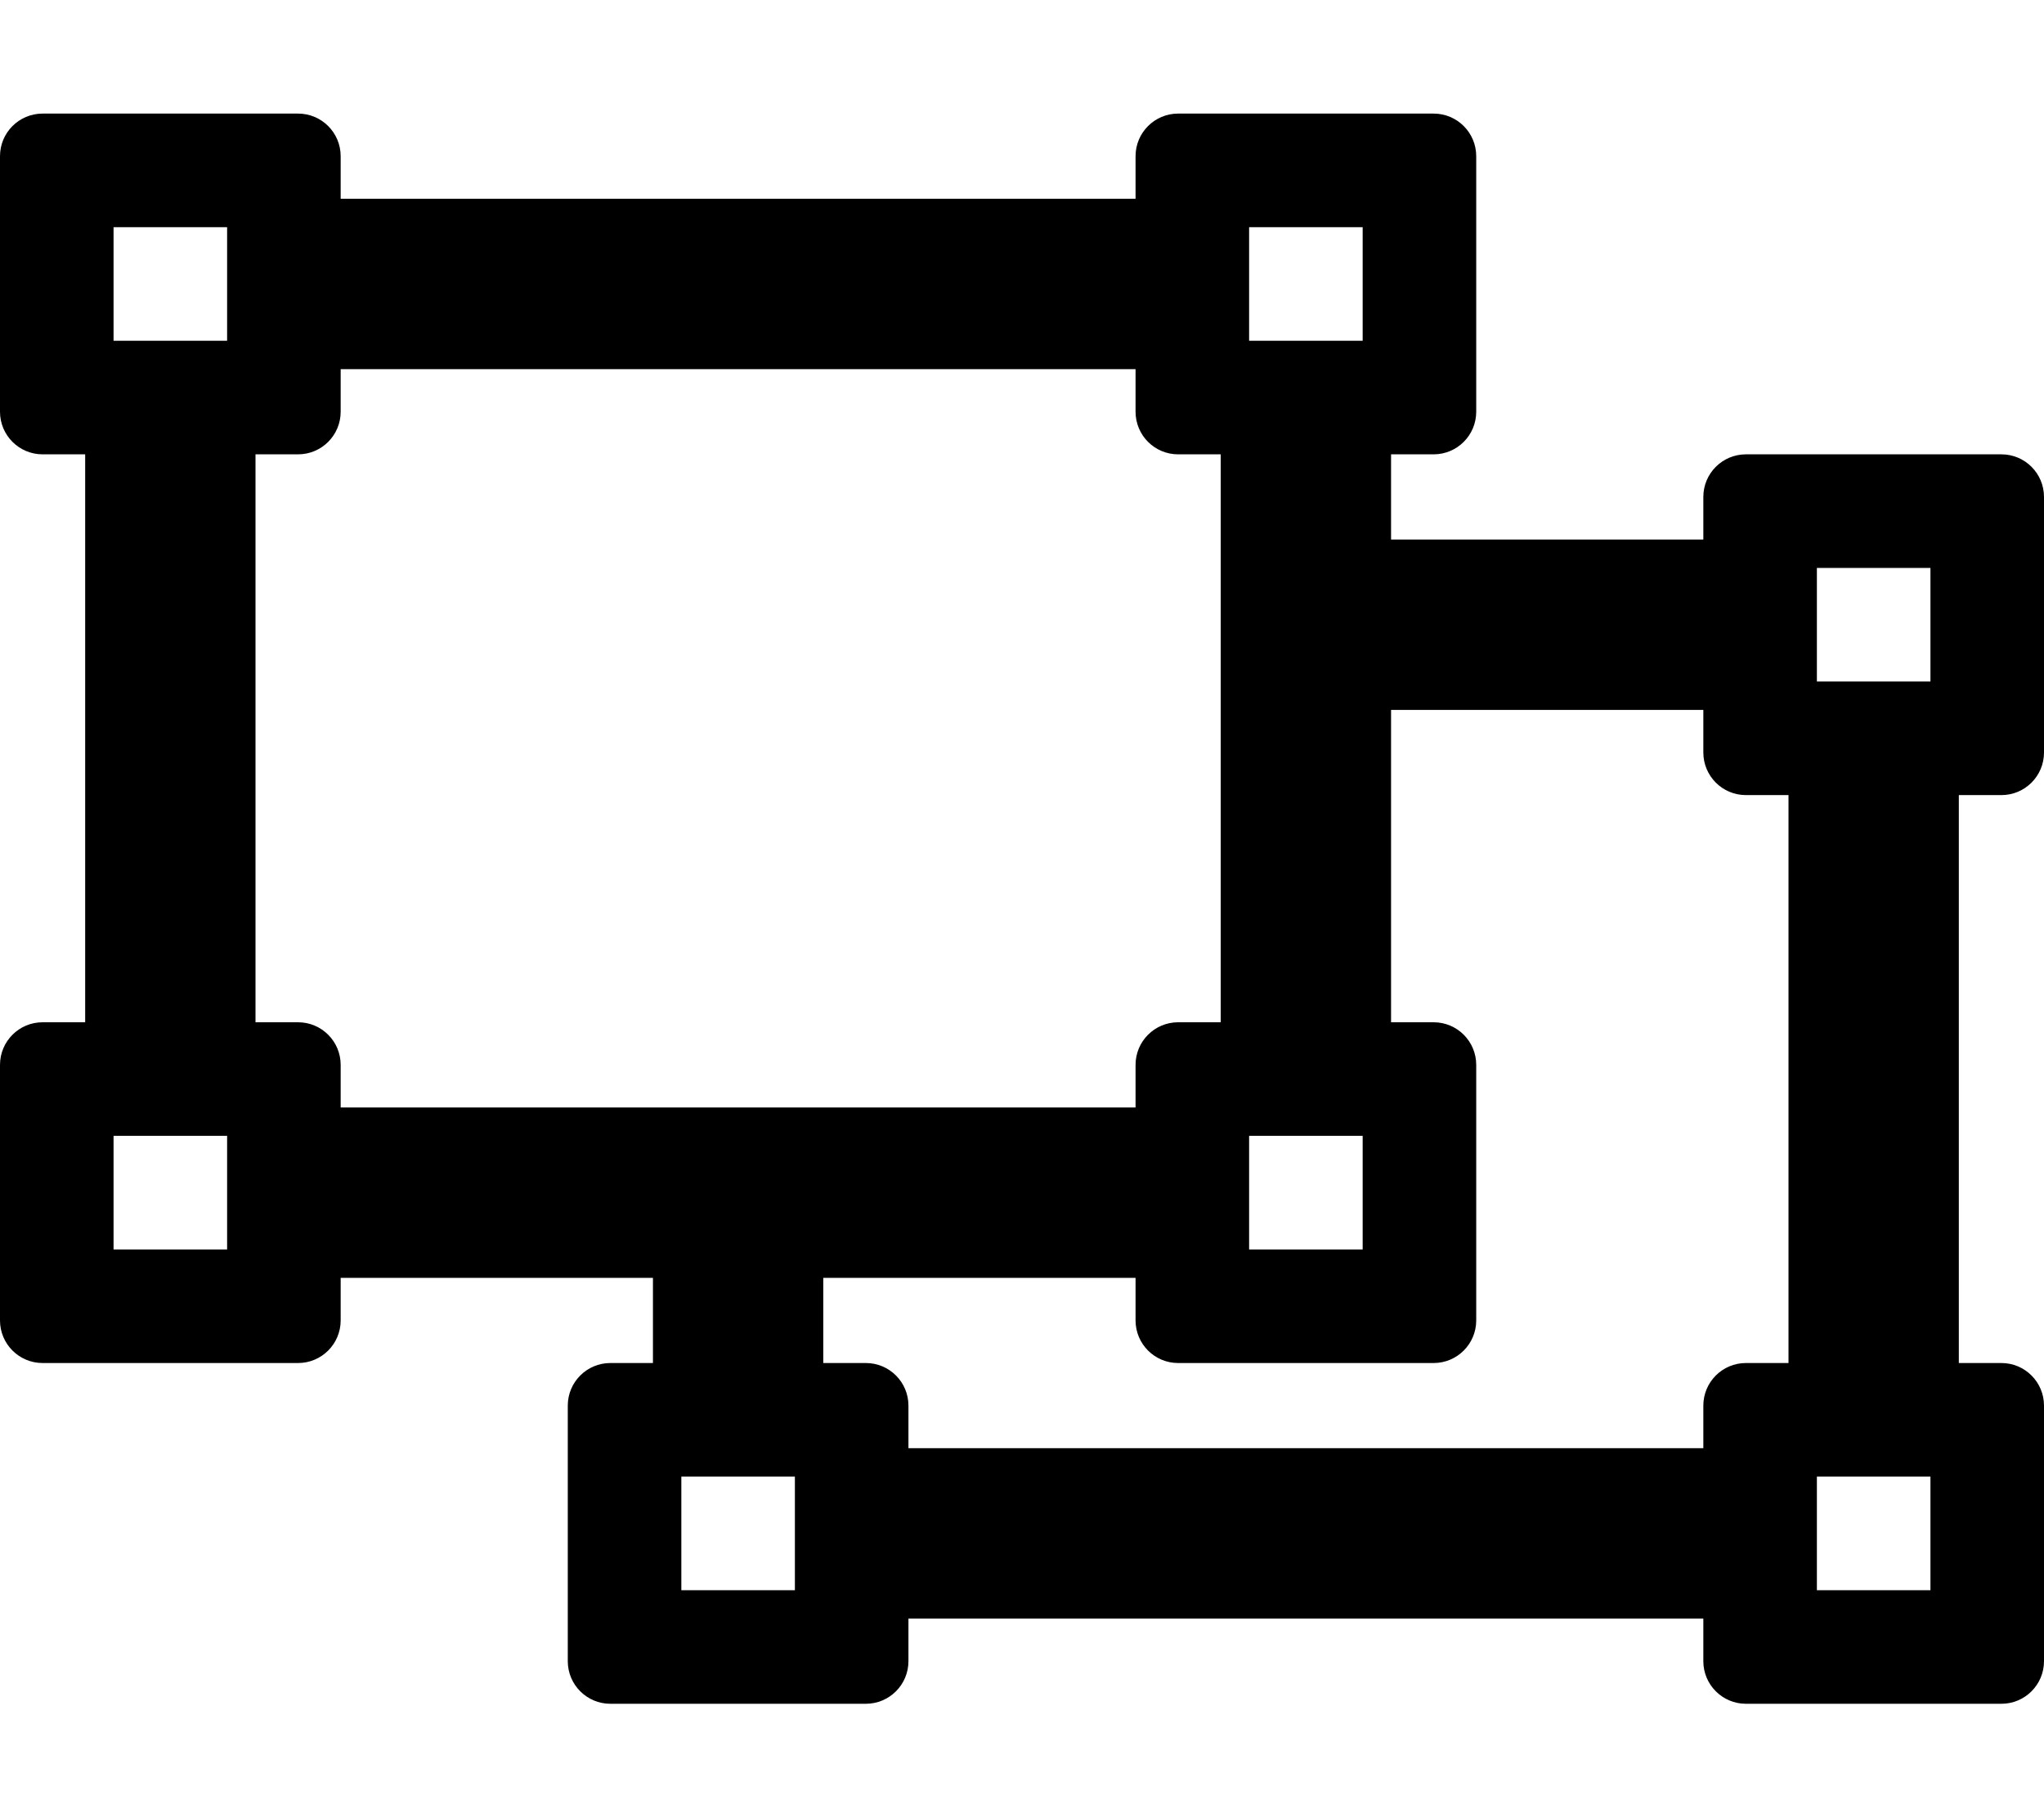
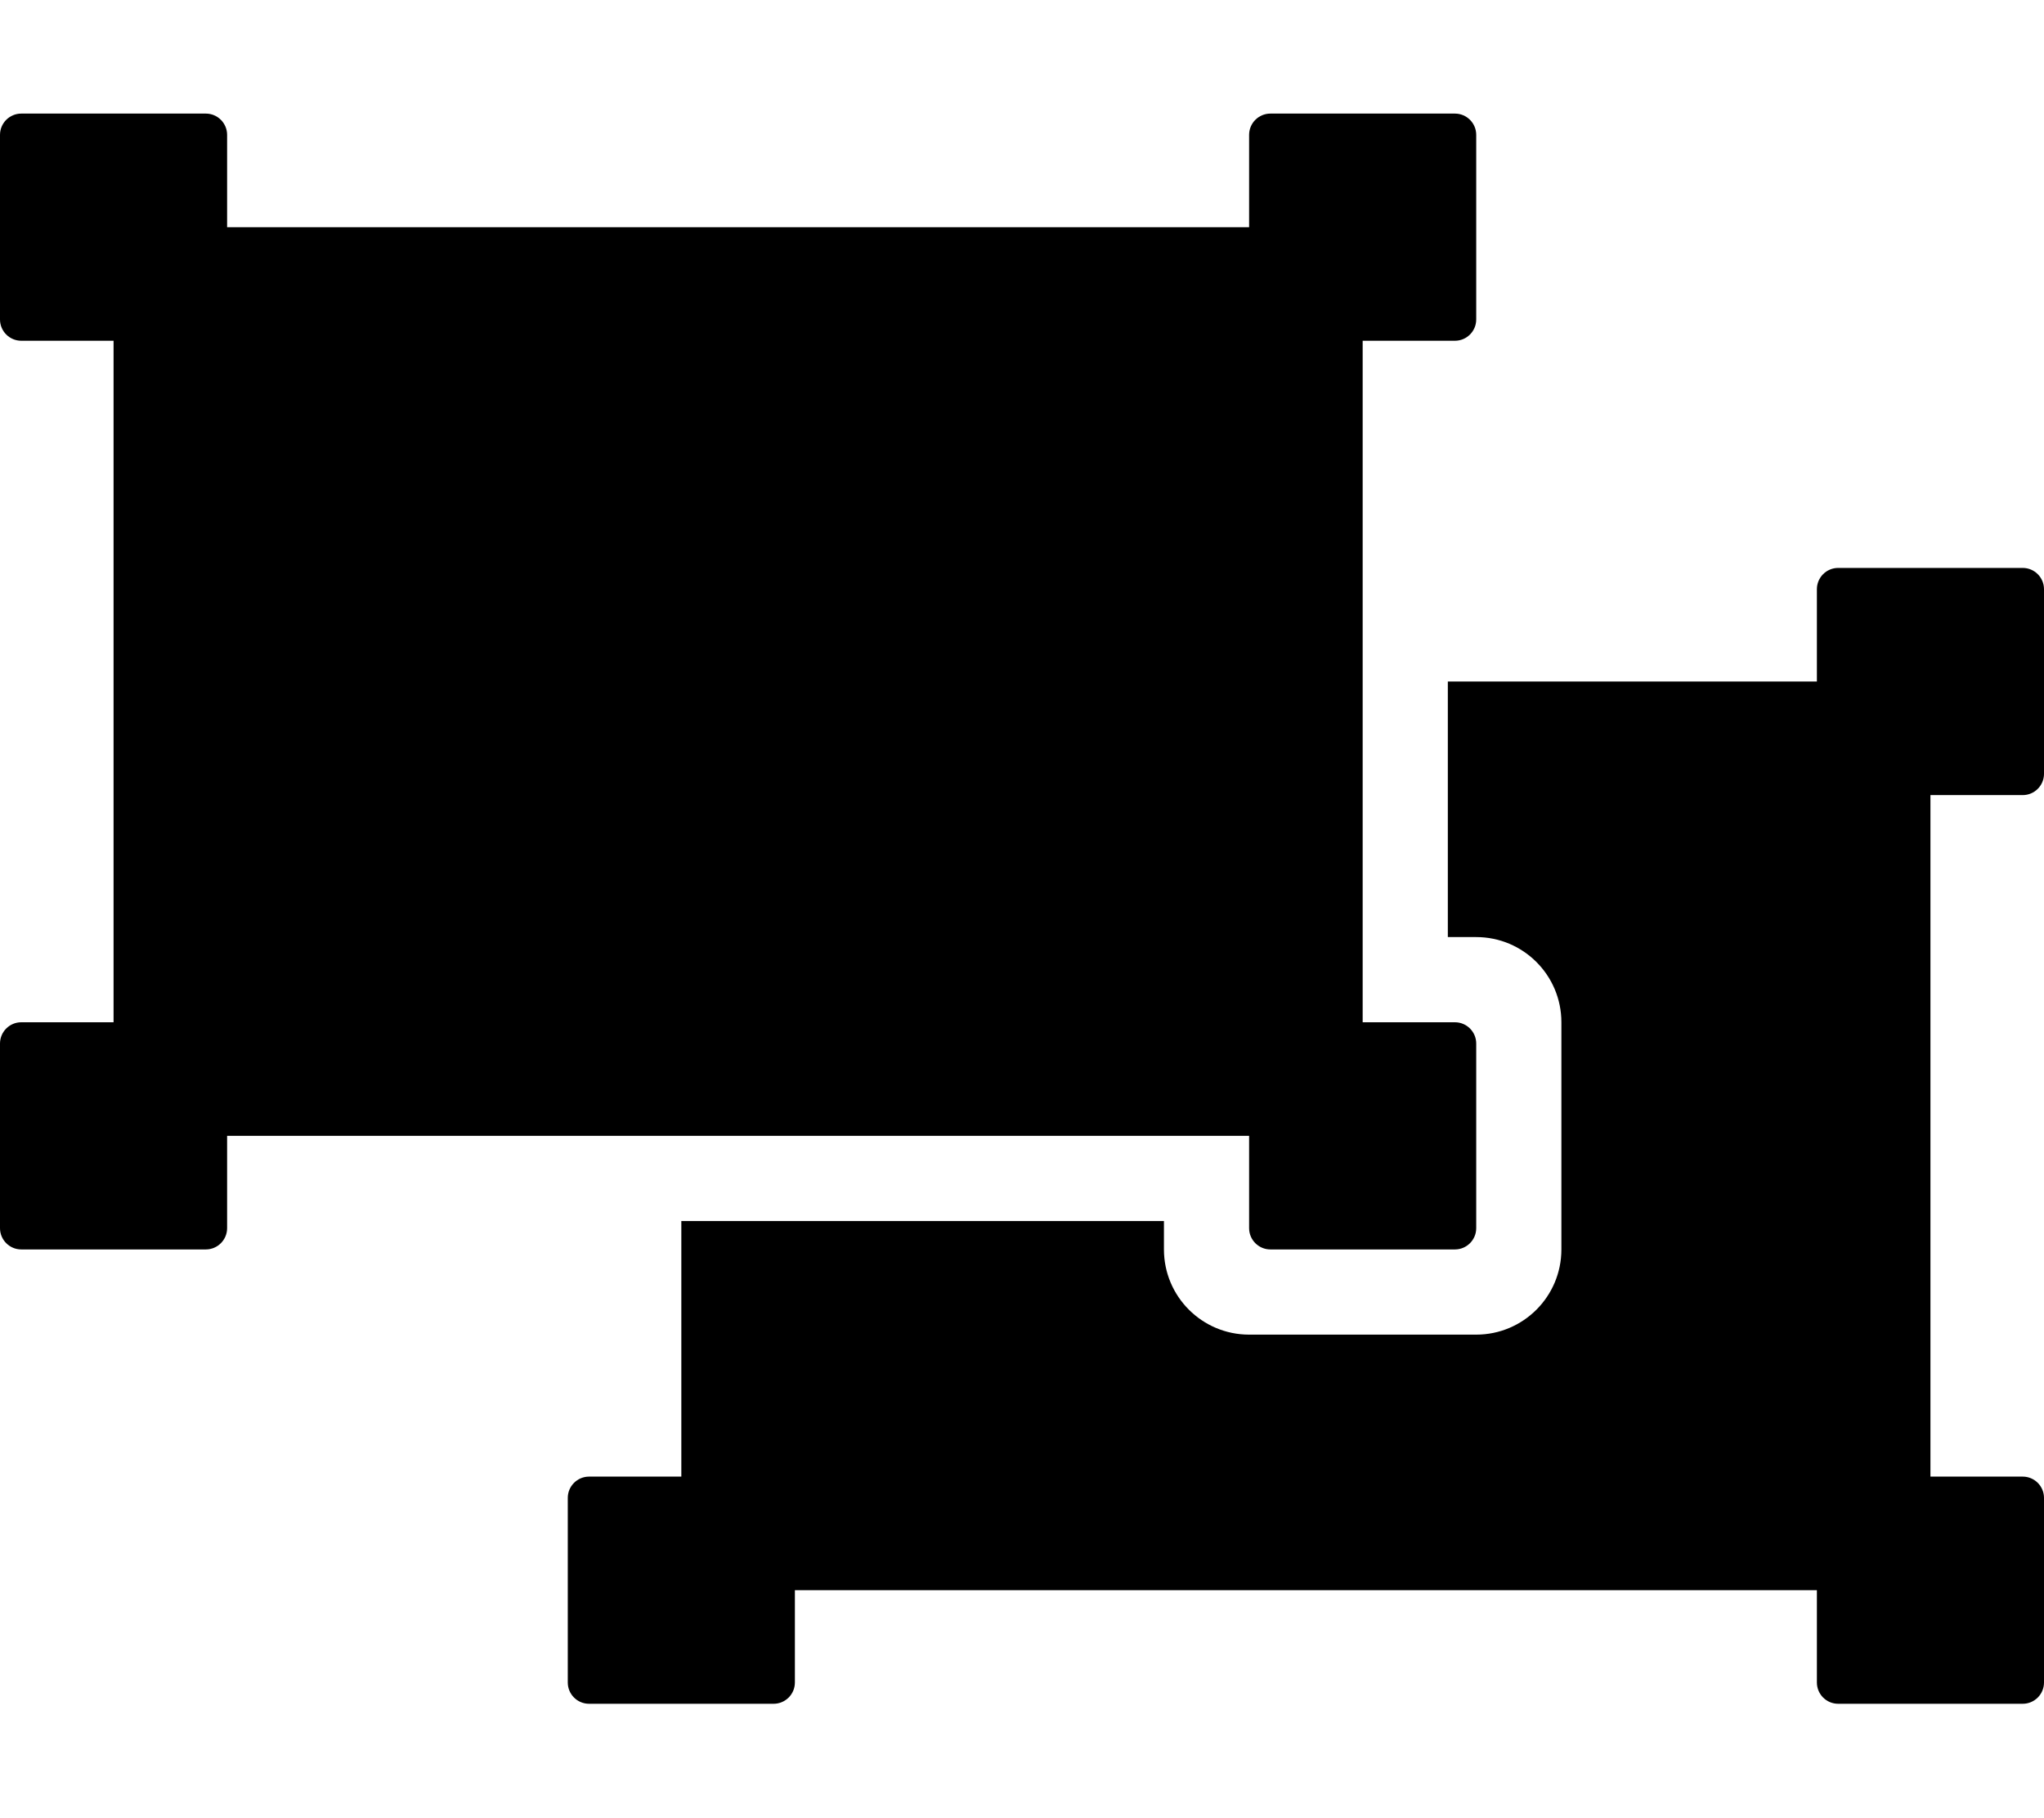
<svg xmlns="http://www.w3.org/2000/svg" viewBox="0 0 576 512">
-   <path d="M564 224c6.627 0 12-5.373 12-12v-72c0-6.627-5.373-12-12-12h-72c-6.627 0-12 5.373-12 12v12h-88v-24h12c6.627 0 12-5.373 12-12V44c0-6.627-5.373-12-12-12h-72c-6.627 0-12 5.373-12 12v12H96V44c0-6.627-5.373-12-12-12H12C5.373 32 0 37.373 0 44v72c0 6.627 5.373 12 12 12h12v160H12c-6.627 0-12 5.373-12 12v72c0 6.627 5.373 12 12 12h72c6.627 0 12-5.373 12-12v-12h88v24h-12c-6.627 0-12 5.373-12 12v72c0 6.627 5.373 12 12 12h72c6.627 0 12-5.373 12-12v-12h224v12c0 6.627 5.373 12 12 12h72c6.627 0 12-5.373 12-12v-72c0-6.627-5.373-12-12-12h-12V224h12zM352 64h32v32h-32V64zm0 256h32v32h-32v-32zM64 352H32v-32h32v32zm0-256H32V64h32v32zm32 216v-12c0-6.627-5.373-12-12-12H72V128h12c6.627 0 12-5.373 12-12v-12h224v12c0 6.627 5.373 12 12 12h12v160h-12c-6.627 0-12 5.373-12 12v12H96zm128 136h-32v-32h32v32zm280-64h-12c-6.627 0-12 5.373-12 12v12H256v-12c0-6.627-5.373-12-12-12h-12v-24h88v12c0 6.627 5.373 12 12 12h72c6.627 0 12-5.373 12-12v-72c0-6.627-5.373-12-12-12h-12v-88h88v12c0 6.627 5.373 12 12 12h12v160zm40 64h-32v-32h32v32zm0-256h-32v-32h32v32z" />
+   <path d="M64 320v26a6 6 0 0 1-6 6H6a6 6 0 0 1-6-6v-52a6 6 0 0 1 6-6h26V96H6a6 6 0 0 1-6-6V38a6 6 0 0 1 6-6h52a6 6 0 0 1 6 6v26h288V38a6 6 0 0 1 6-6h52a6 6 0 0 1 6 6v52a6 6 0 0 1-6 6h-26v192h26a6 6 0 0 1 6 6v52a6 6 0 0 1-6 6h-52a6 6 0 0 1-6-6v-26H64zm480-64v-32h26a6 6 0 0 0 6-6v-52a6 6 0 0 0-6-6h-52a6 6 0 0 0-6 6v26H408v72h8c13.255 0 24 10.745 24 24v64c0 13.255-10.745 24-24 24h-64c-13.255 0-24-10.745-24-24v-8H192v72h-26a6 6 0 0 0-6 6v52a6 6 0 0 0 6 6h52a6 6 0 0 0 6-6v-26h288v26a6 6 0 0 0 6 6h52a6 6 0 0 0 6-6v-52a6 6 0 0 0-6-6h-26V256z" />
</svg>
